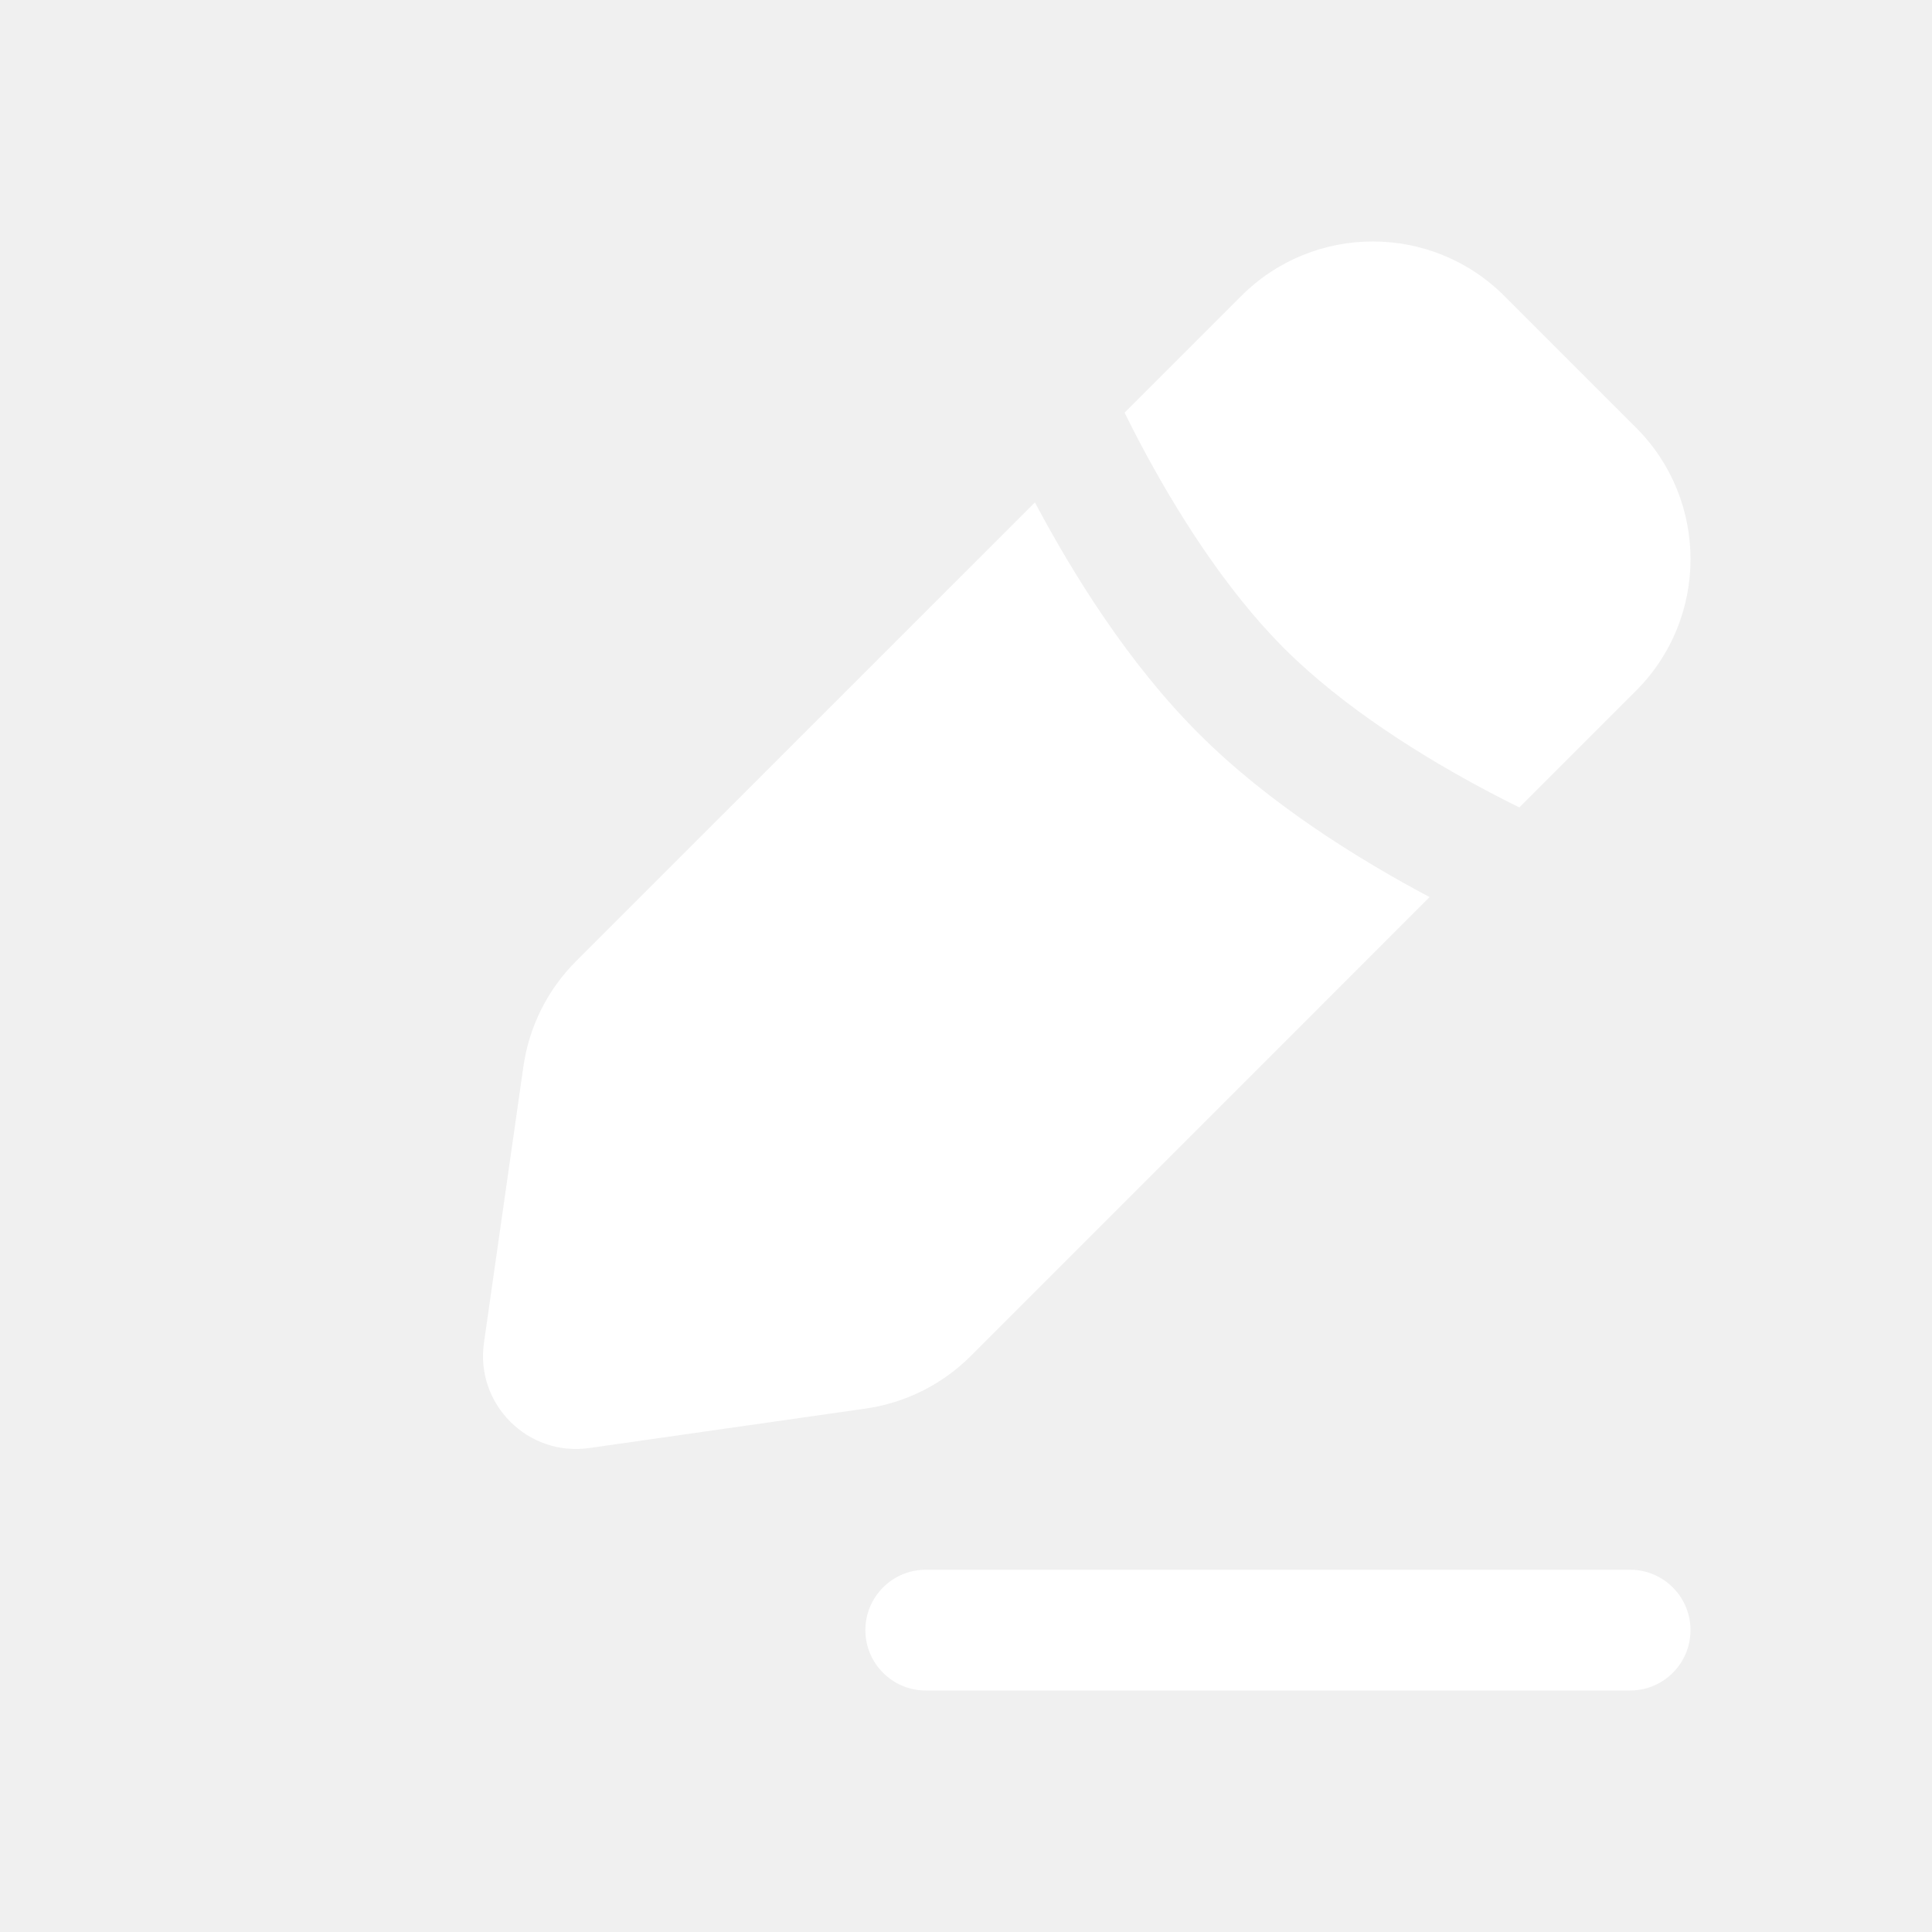
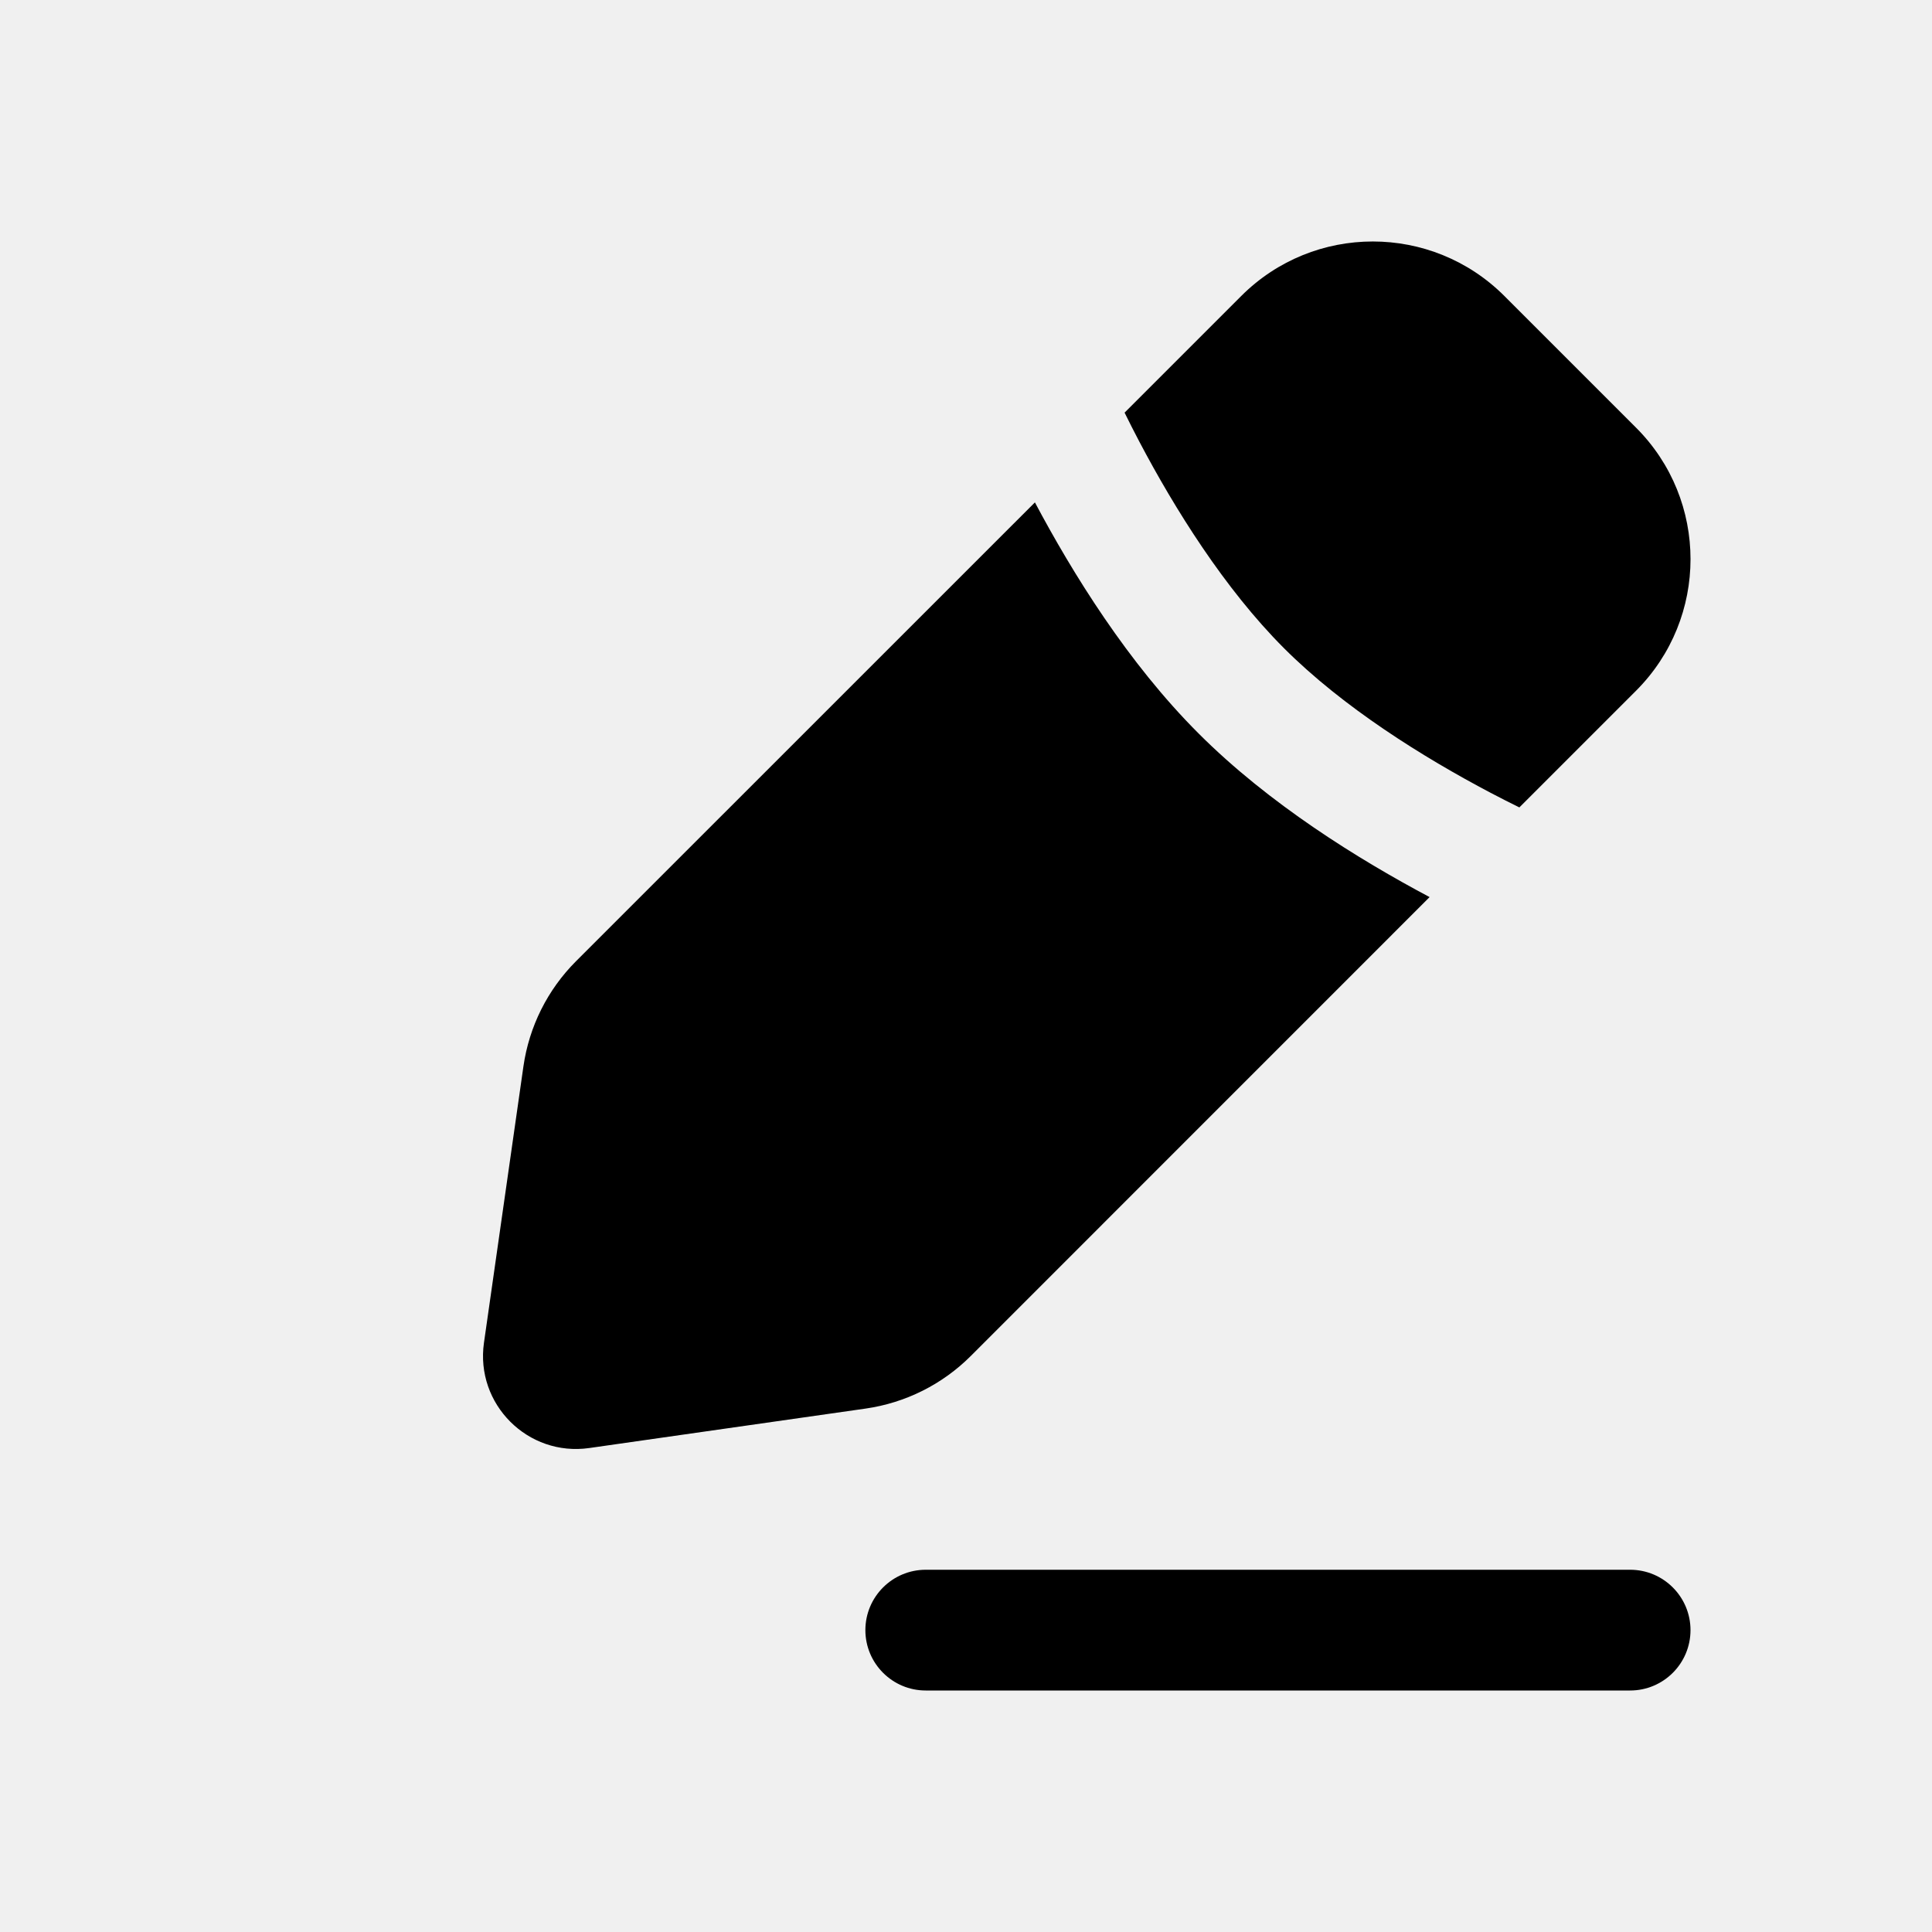
- <svg xmlns="http://www.w3.org/2000/svg" viewBox="0 0 24 24" fill="#fff">
+ <svg xmlns="http://www.w3.org/2000/svg" viewBox="0 0 24 24">
  <path d="M15.419 3.677C16.322 2.774 17.785 2.774 18.688 3.677L20.323 5.312C21.226 6.214 21.226 7.678 20.323 8.581L18.874 10.03C18.76 9.974 18.64 9.913 18.516 9.848C17.681 9.408 16.689 8.791 15.949 8.051C15.21 7.311 14.592 6.319 14.152 5.484C14.087 5.36 14.026 5.24 13.97 5.126L15.419 3.677ZM14.889 9.111C15.764 9.987 16.878 10.676 17.759 11.144L12.06 16.844C11.706 17.198 11.248 17.427 10.752 17.498L7.32 17.988C6.557 18.097 5.903 17.443 6.012 16.68L6.502 13.248C6.573 12.752 6.802 12.294 7.156 11.94L12.856 6.241C13.324 7.122 14.013 8.236 14.889 9.111ZM11.5 19.5C11.086 19.5 10.75 19.836 10.75 20.25C10.75 20.664 11.086 21 11.5 21H20.25C20.664 21 21 20.664 21 20.25C21 19.836 20.664 19.5 20.25 19.5H11.5Z" />
</svg>
